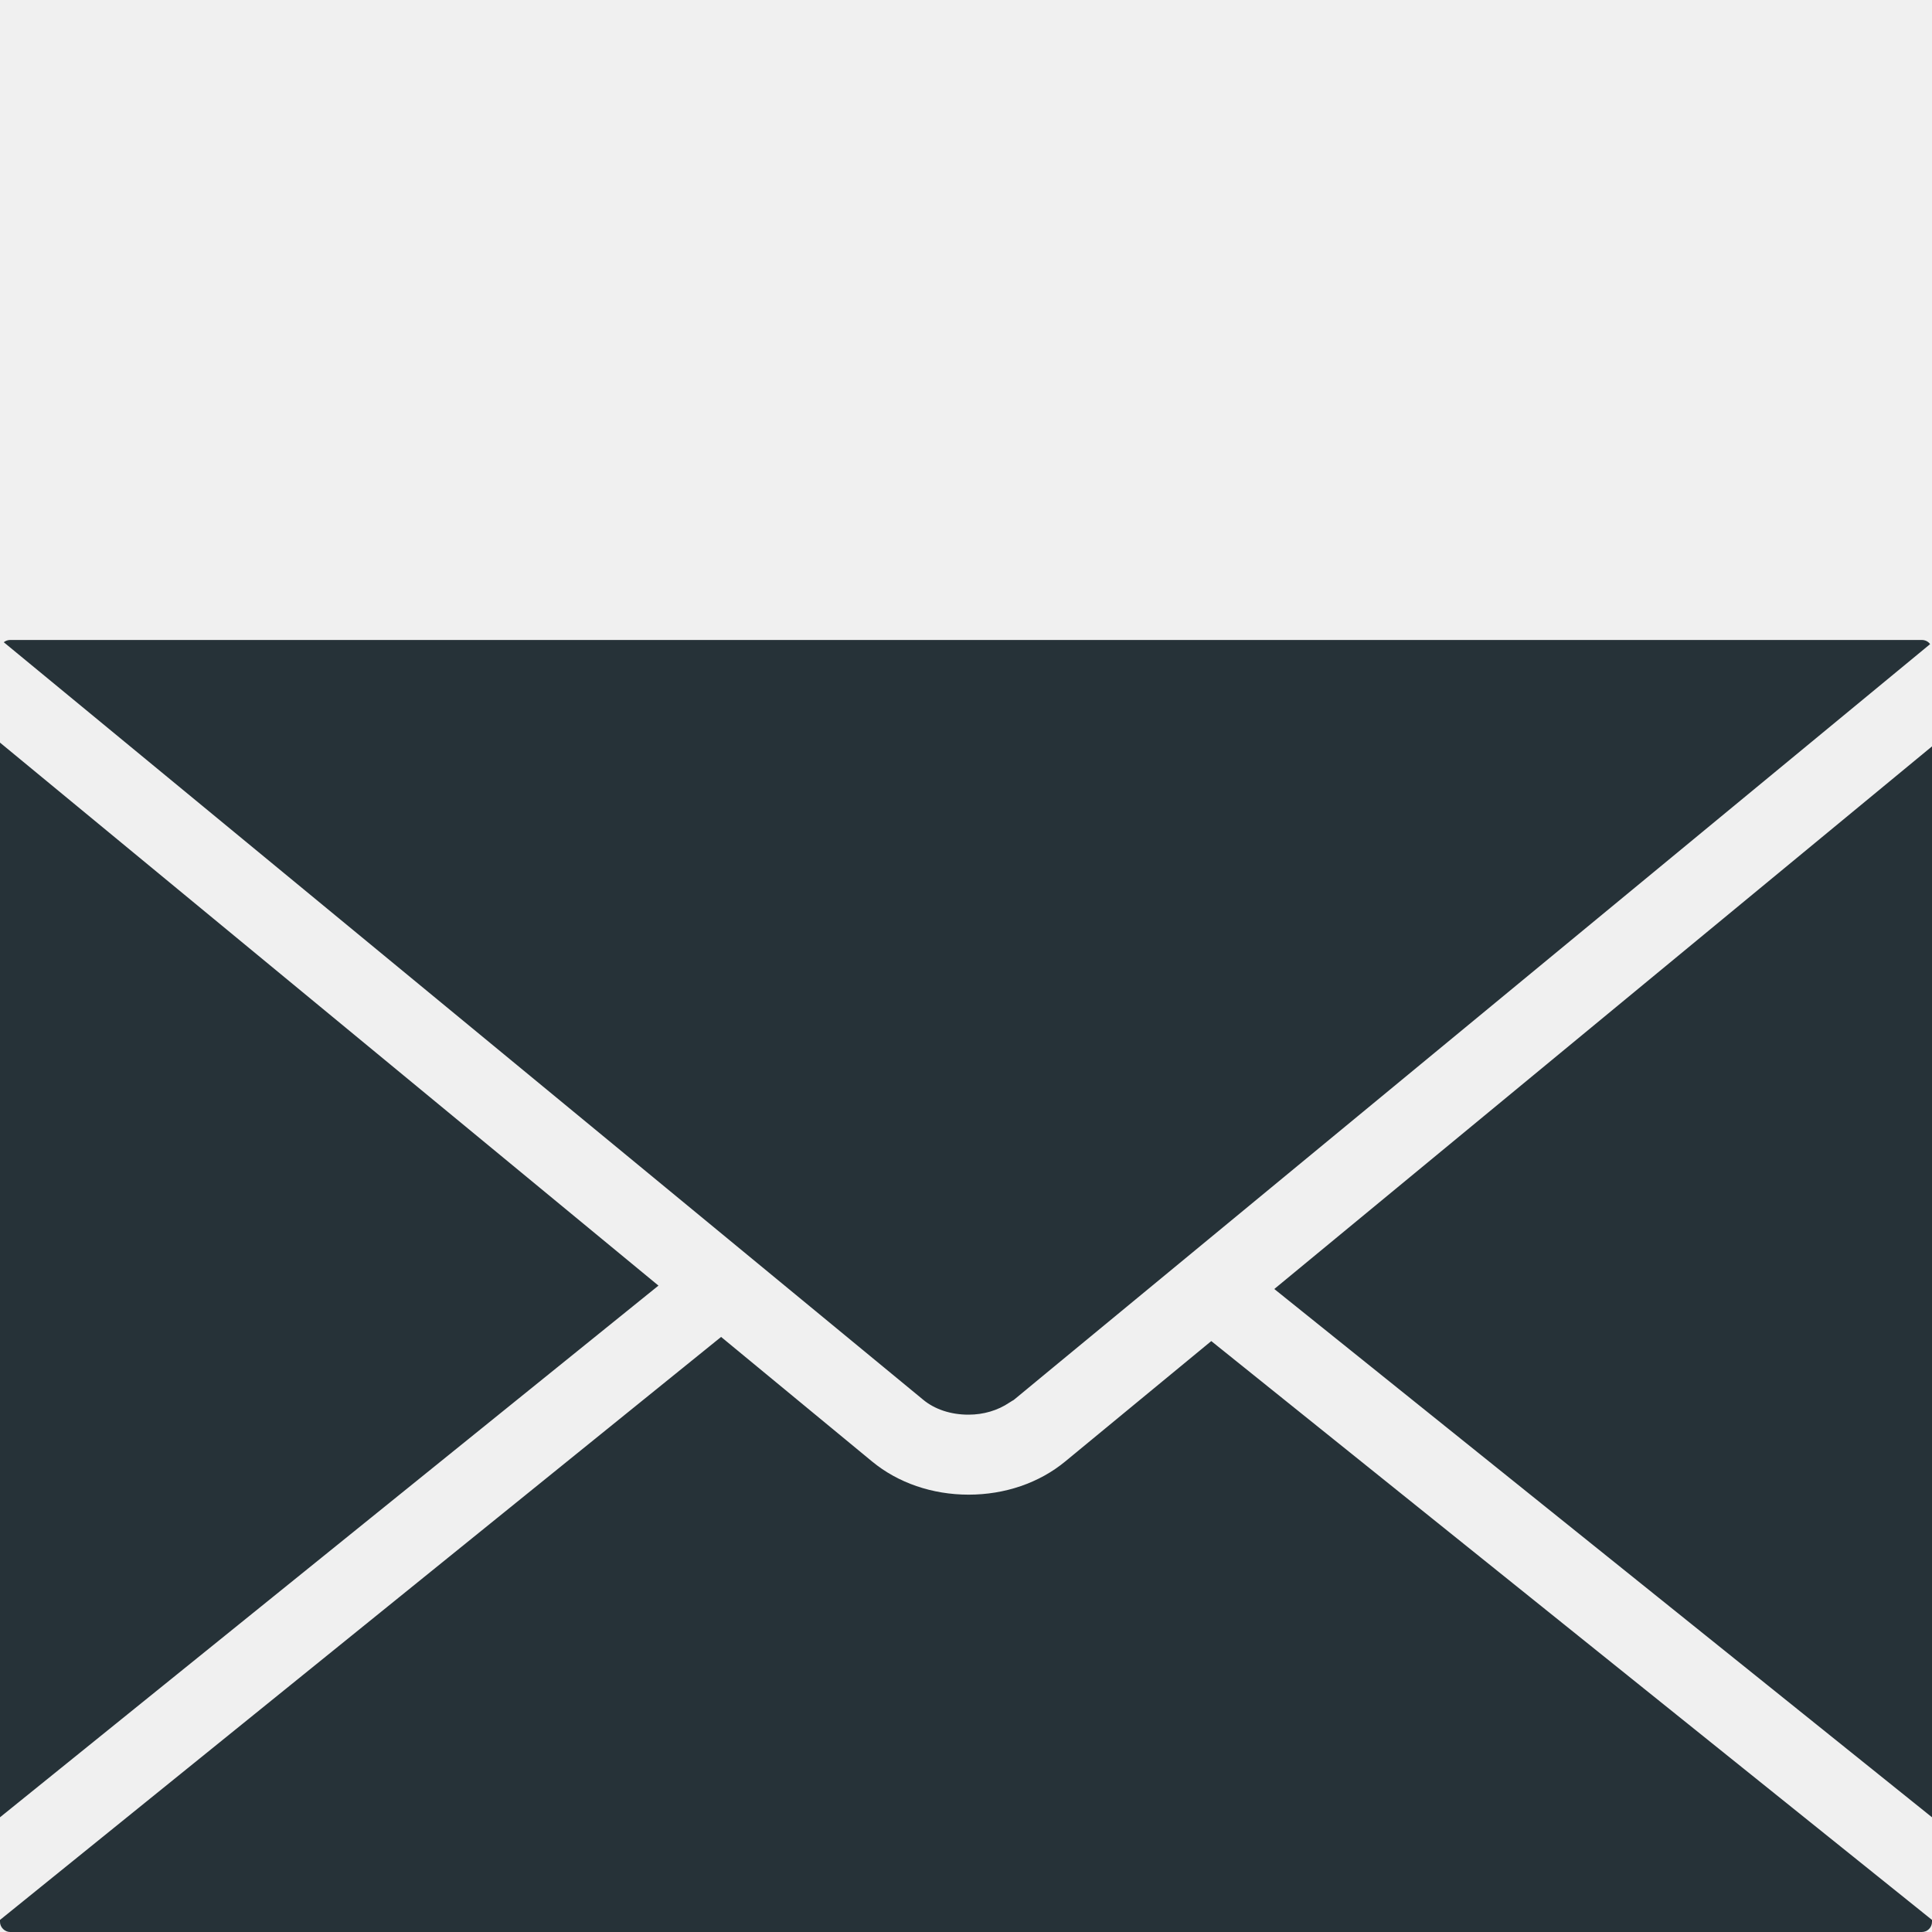
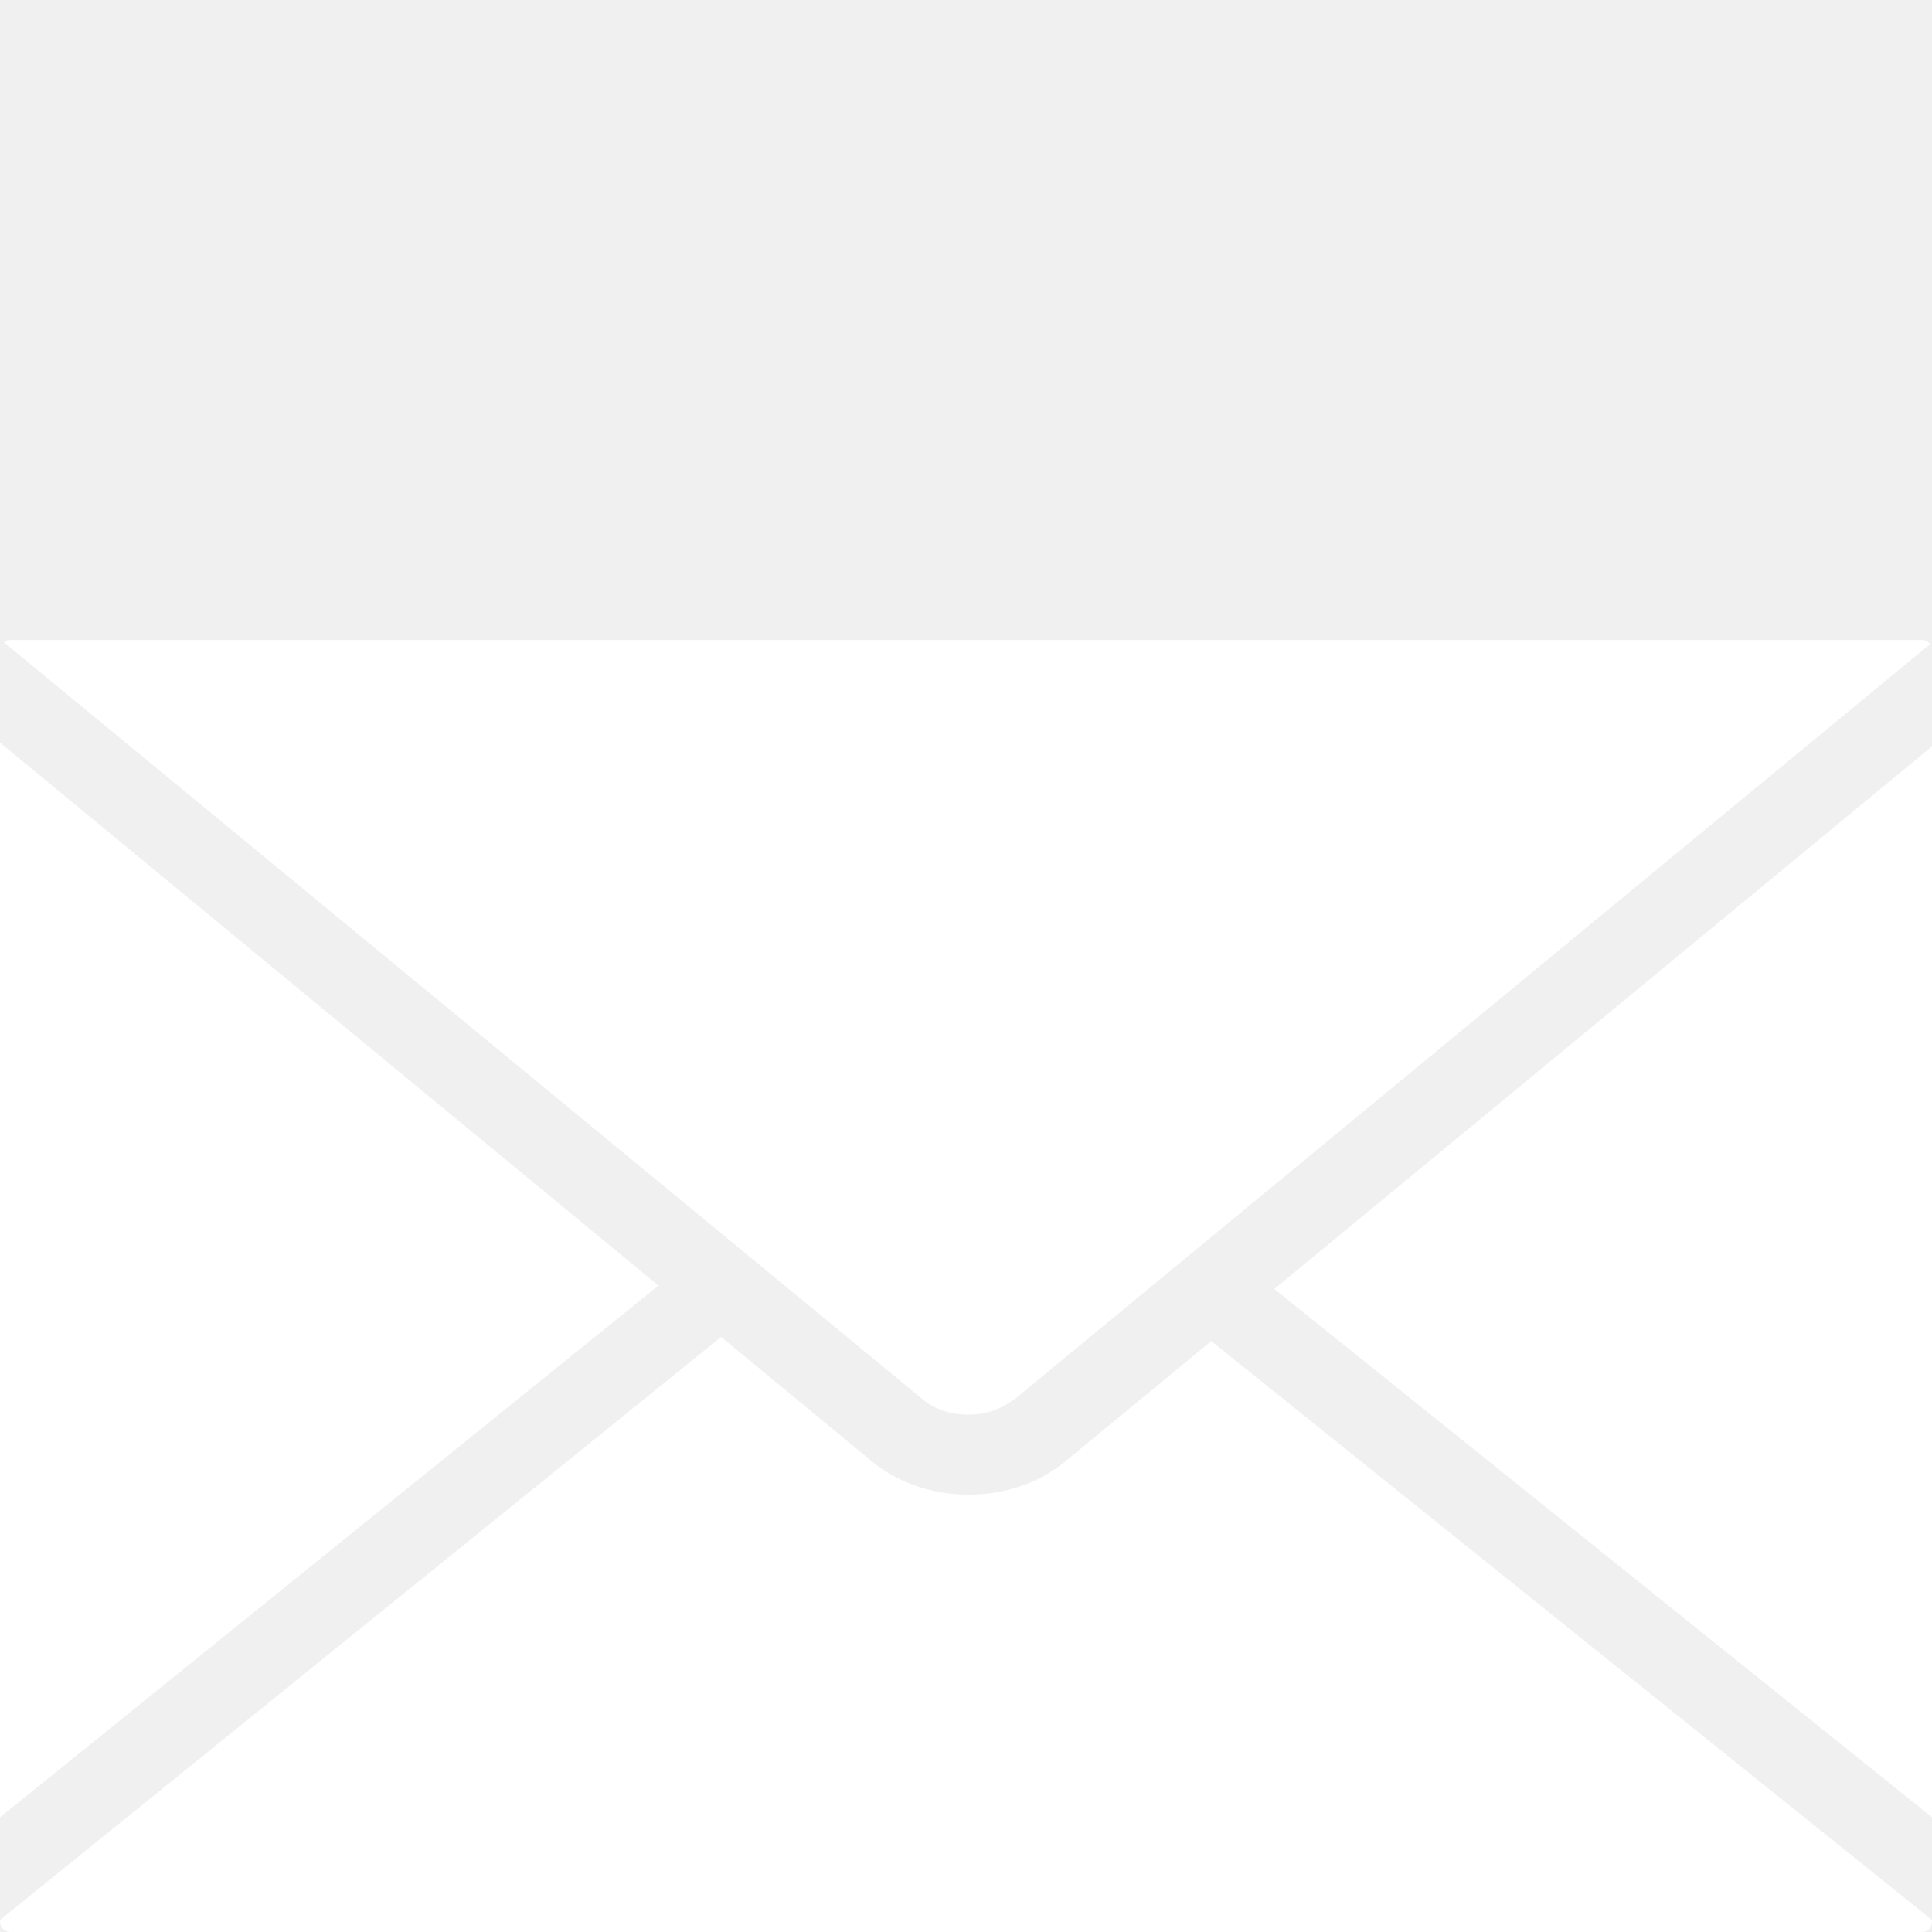
- <svg xmlns="http://www.w3.org/2000/svg" version="1.1" id="Capa_1" x="0px" y="0px" viewBox="-41 164.9 512 512" style="enable-background:new -41 164.9 512 512;" xml:space="preserve">
+ <svg xmlns="http://www.w3.org/2000/svg" version="1.1" id="Capa_1" x="0px" y="0px" viewBox="106 -156 512 512" style="enable-background:new 106 -156 512 512;" xml:space="preserve">
  <style type="text/css">
- 	.st0{fill:#263238;}
+ 	.st0{fill:#FFFFFF;}
</style>
  <g>
-     <path class="st0" d="M215.6,539.8h0.1c3.9,0,7.7-1.1,10.8-3.2l0.8-0.5c0.2-0.1,0.4-0.2,0.6-0.4l9.8-8.1l232.8-192   c-0.5-0.7-1.3-1.1-2.2-1.1H-38.3c-0.6,0-1.2,0.2-1.7,0.6l243.6,200.7C206.7,538.4,211,539.8,215.6,539.8z M-41,361.7v284.8   l174.5-140.9L-41,361.7z M296.7,506.5l174.3,140V362.7L296.7,506.5z M241.3,552.2c-6.9,5.7-16,8.8-25.6,8.8s-18.7-3.1-25.6-8.8   l-40-33L-41,673.7v0.5c0,1.5,1.3,2.7,2.7,2.7h506.6c1.5,0,2.7-1.2,2.7-2.7v-0.5L280,520.3L241.3,552.2z" />
+     <path class="st0" d="M362.6,218.9h0.1c3.9,0,7.7-1.1,10.8-3.2l0.8-0.5c0.2-0.1,0.4-0.2,0.6-0.4l9.8-8.1l232.8-192   c-0.5-0.7-1.3-1.1-2.2-1.1H108.7c-0.6,0-1.2,0.2-1.7,0.6l243.6,200.7C353.7,217.5,358,218.9,362.6,218.9z M106,40.8v284.8   l174.5-140.9L106,40.8z M443.7,185.6l174.3,140V41.8L443.7,185.6z M388.3,231.3c-6.9,5.7-16,8.8-25.6,8.8s-18.7-3.1-25.6-8.8   l-40-33L106,352.8v0.5c0,1.5,1.3,2.7,2.7,2.7h506.6c1.5,0,2.7-1.2,2.7-2.7v-0.5L427,199.4L388.3,231.3z" />
  </g>
</svg>
